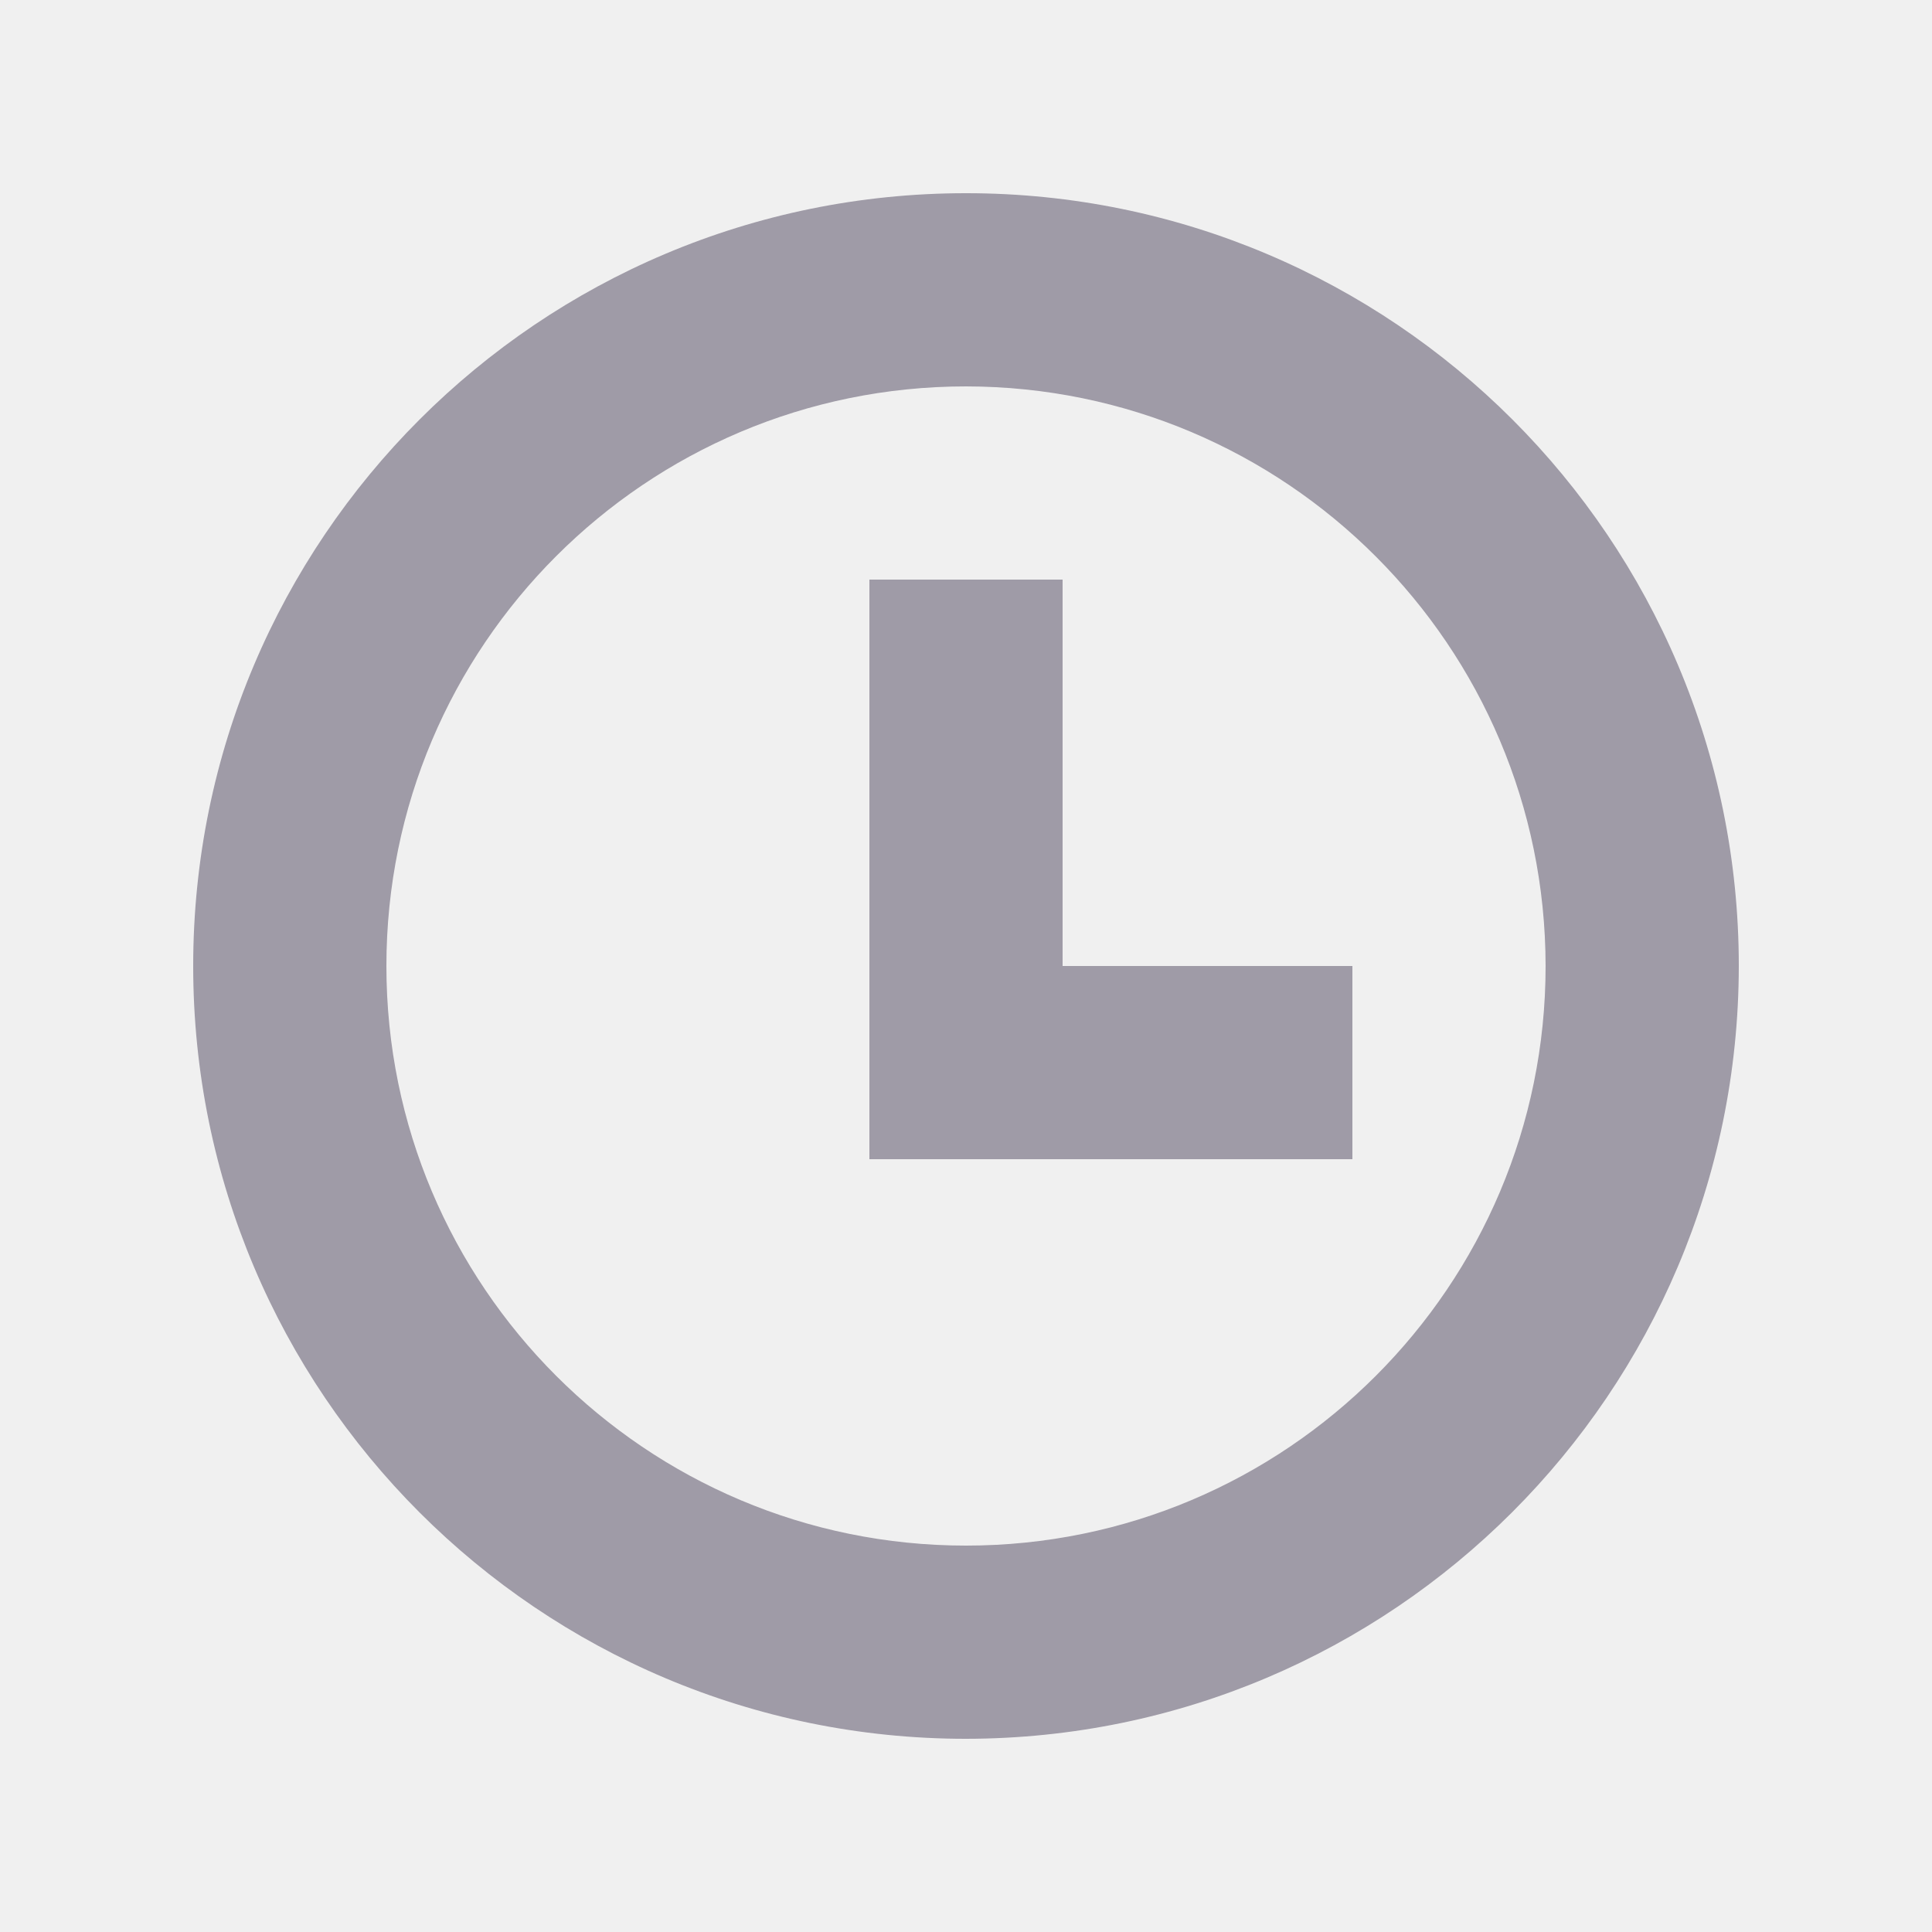
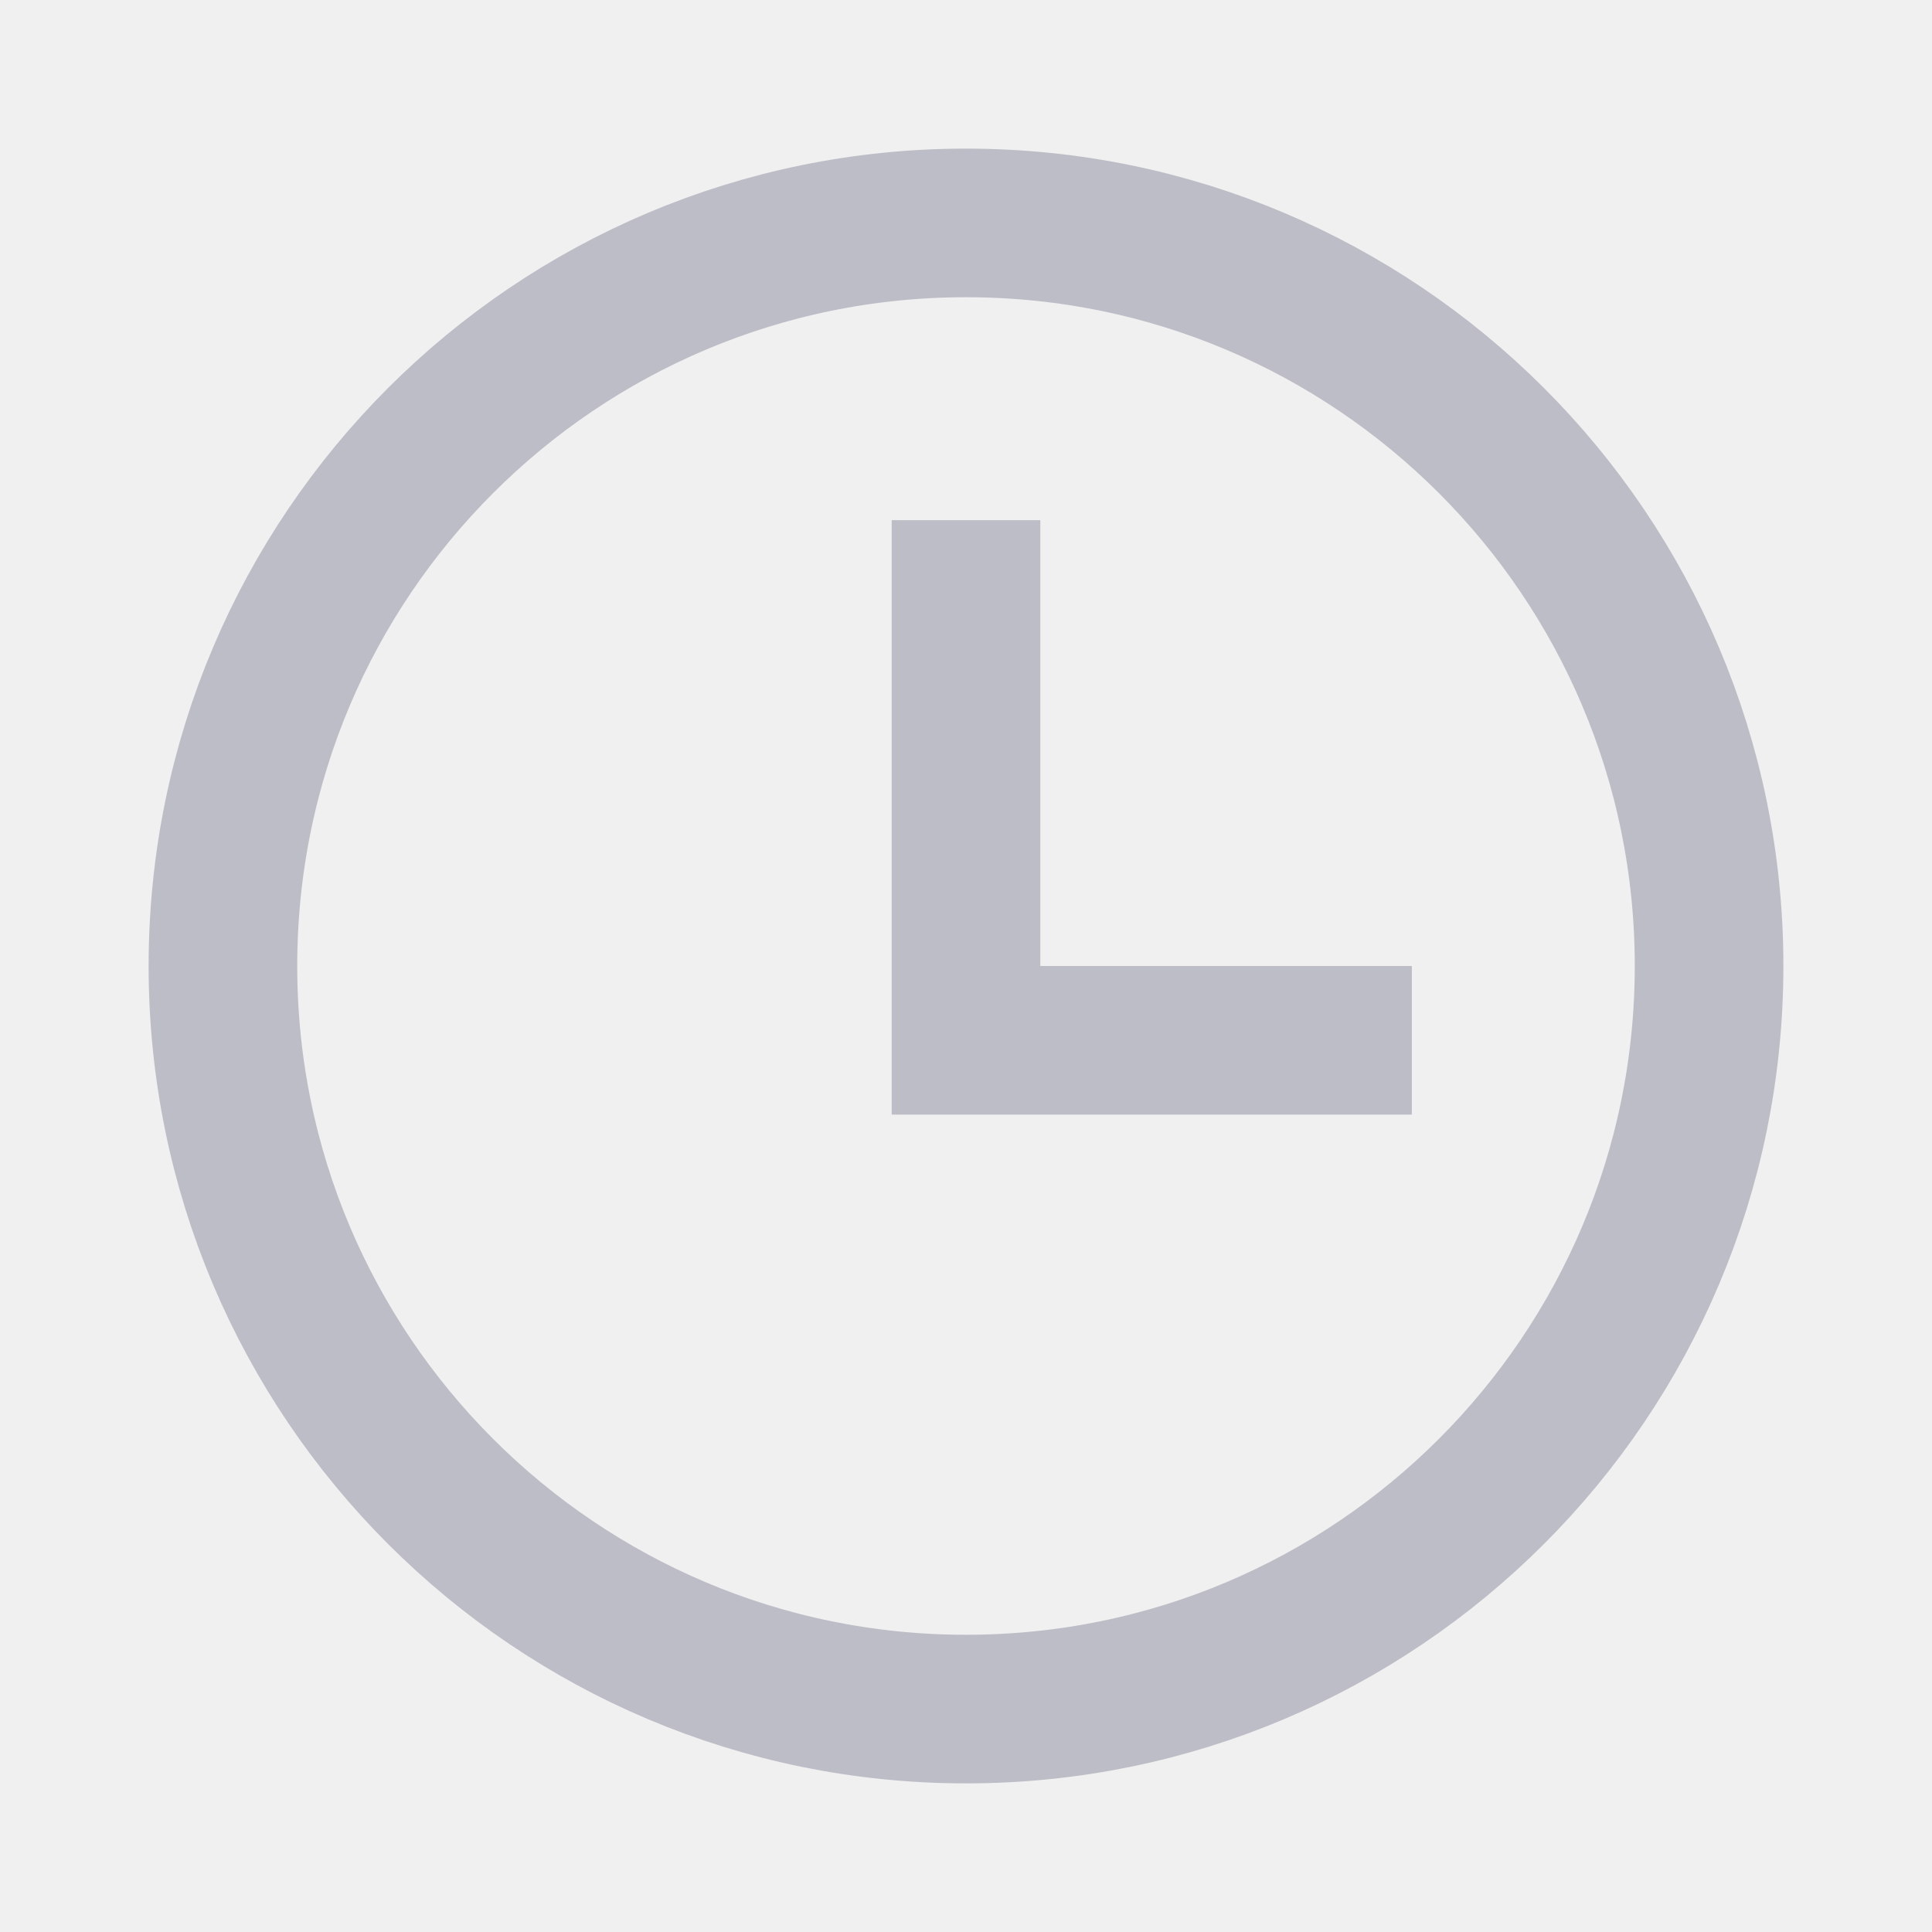
- <svg xmlns="http://www.w3.org/2000/svg" width="30" height="30" viewBox="0 0 20 20">
+ <svg xmlns="http://www.w3.org/2000/svg" width="26" height="26" viewBox="0 0 26 26" fill="none">
+   <g clip-path="url(#clip0)">
+     <path d="M13 23C18.523 23 23 18.523 23 13C23 7.477 18.523 3 13 3C7.477 3 3 7.477 3 13C3 18.523 7.477 23 13 23Z" stroke="#BDBDC7" stroke-width="2" stroke-miterlimit="10" />
+     <path d="M13 7V14H19" stroke="#BDBDC7" stroke-width="2" />
+   </g>
  <defs>
-     <style type="text/css">
-             .cls-1{opacity:.7}.cls-2{fill:#7c7687}.cls-3{fill:none}
-         </style>
+     <clipPath id="clip0">
+       <rect width="26" height="26" fill="white" />
+     </clipPath>
  </defs>
-   <g id="ic_pending" class="cls-1">
-     <g id="Group_8850" data-name="Group 8850">
-       <path id="Path_18903" d="M10 18a8 8 0 1 1 8-8 8.009 8.009 0 0 1-8 8zm0-14a6 6 0 1 0 6 6 6.006 6.006 0 0 0-6-6z" class="cls-2" data-name="Path 18903" />
-     </g>
-     <g id="Group_8851" data-name="Group 8851">
-       <path id="Path_18904" d="M14 12H9V6h2v4h3z" class="cls-2" data-name="Path 18904" />
-     </g>
-     <path id="Rectangle_4429" d="M0 0h20v20H0z" class="cls-3" data-name="Rectangle 4429" />
-   </g>
</svg>
